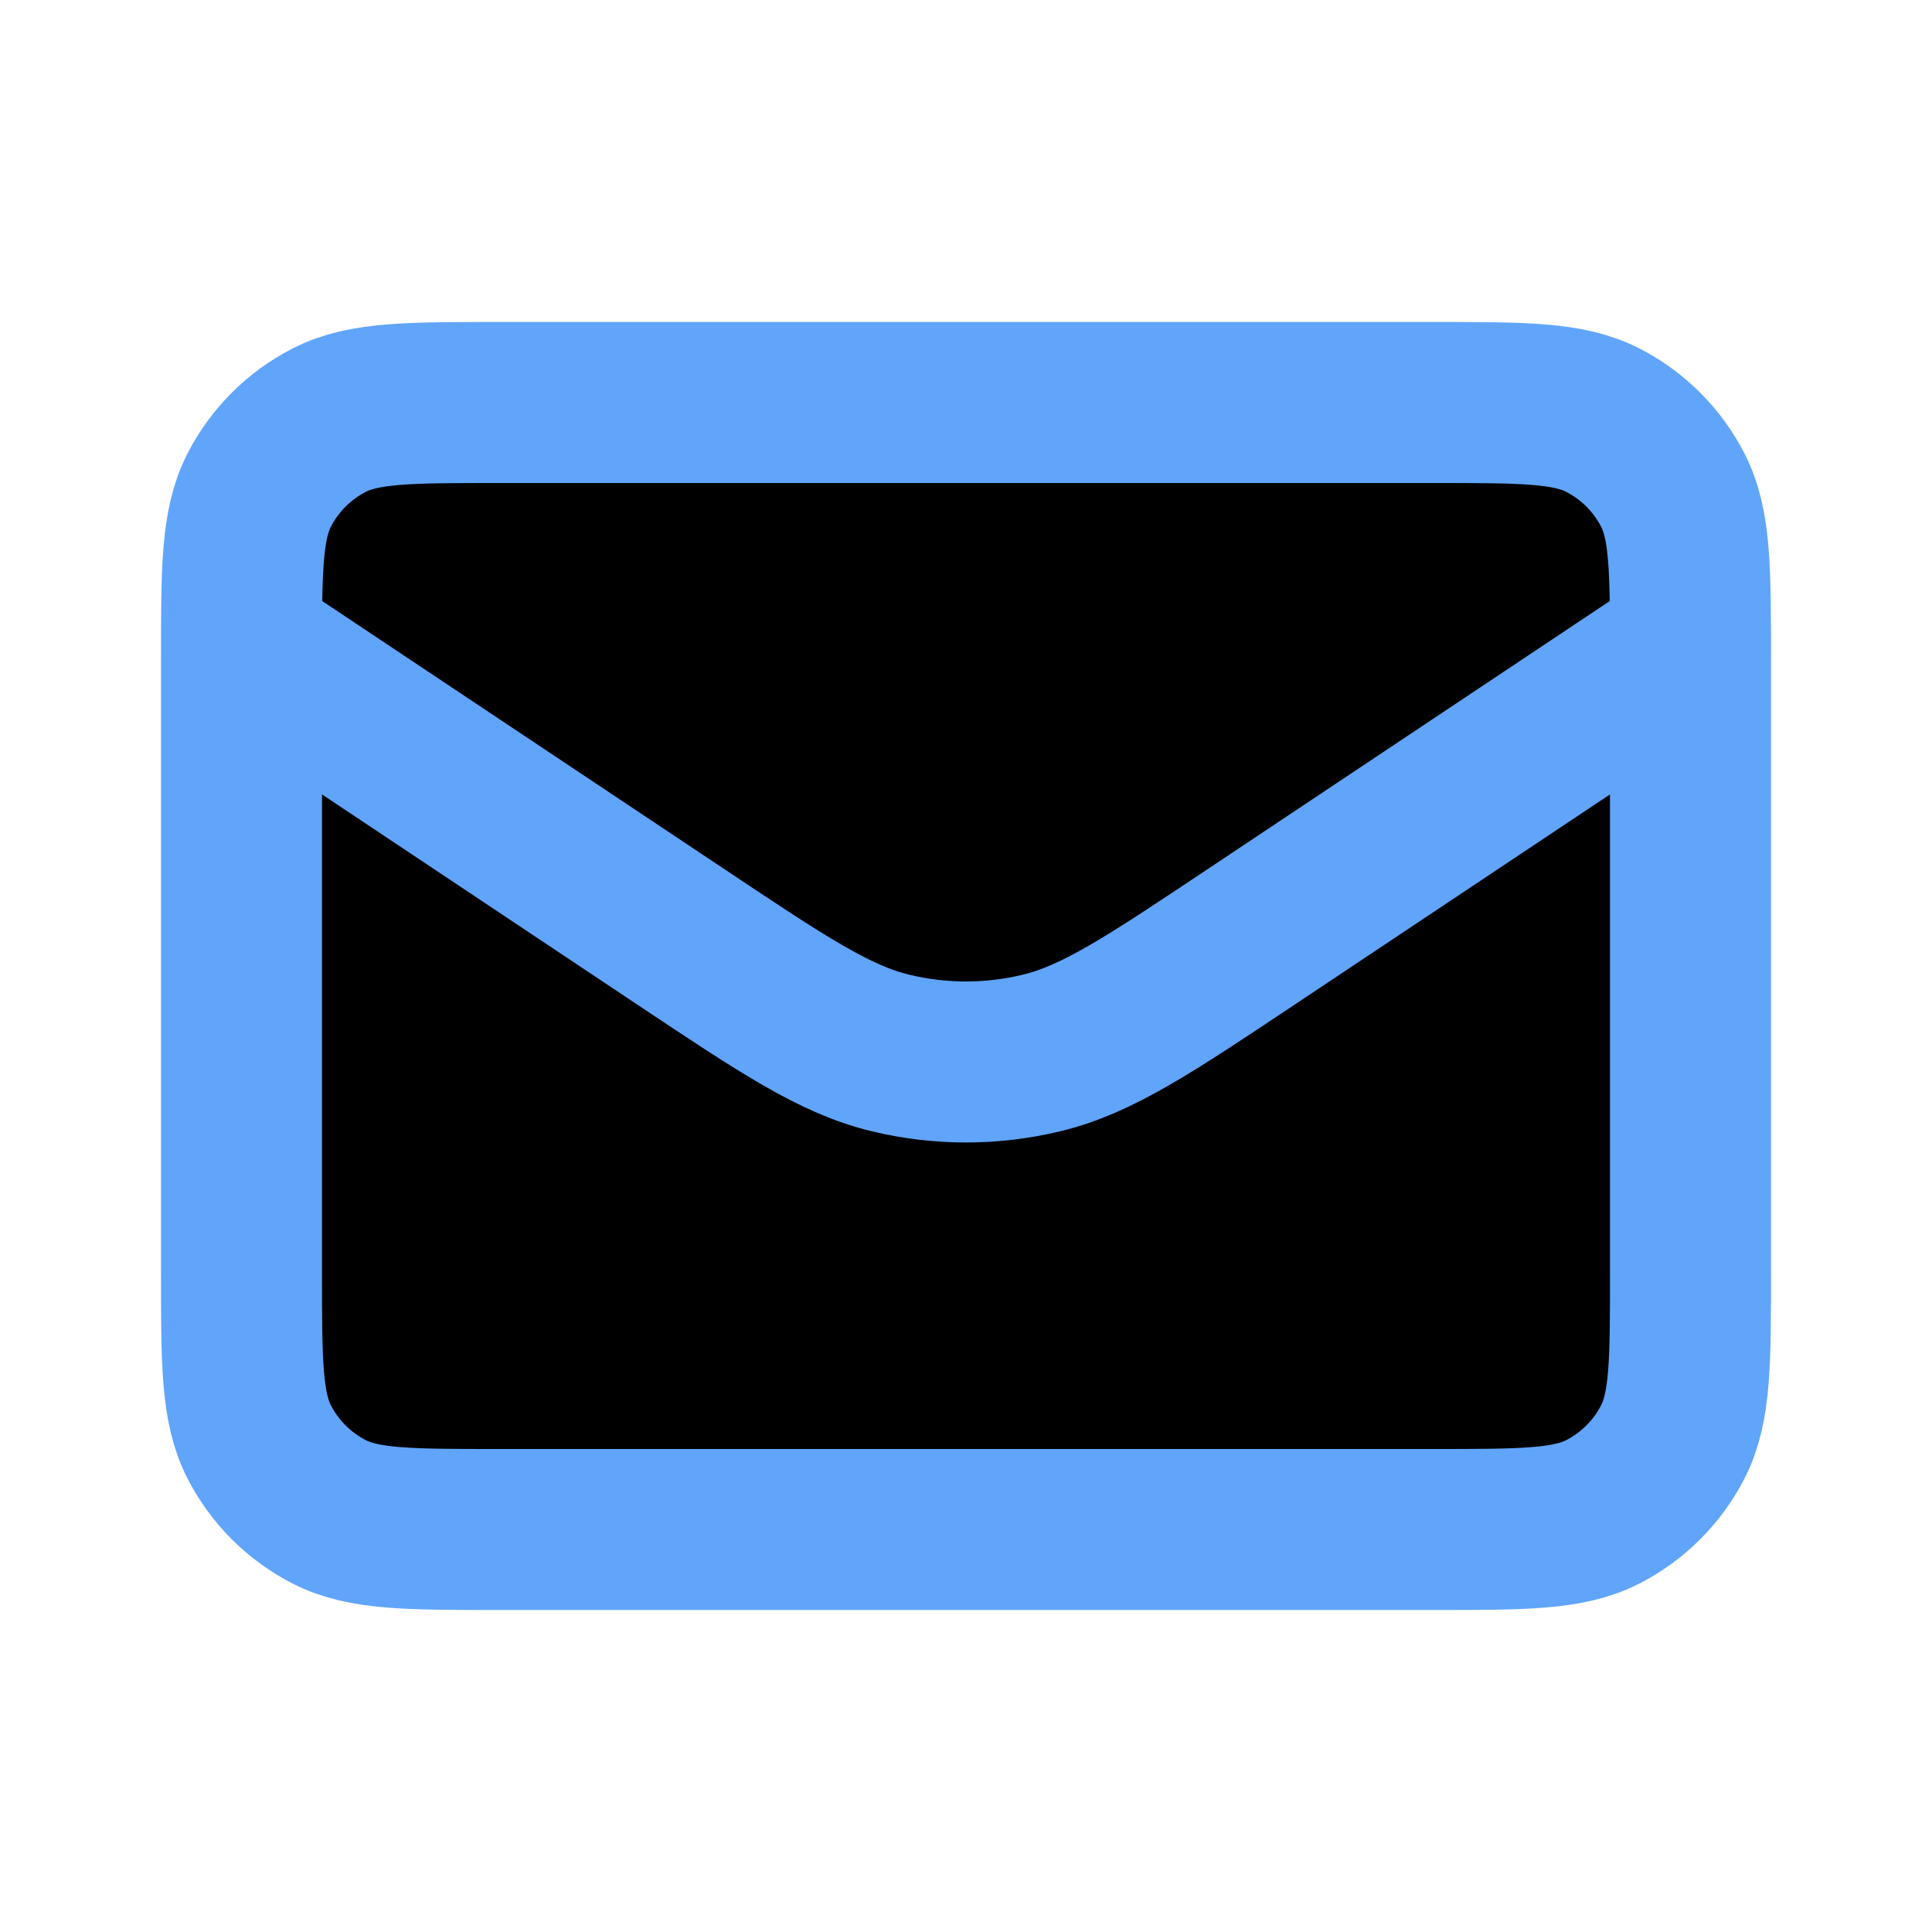
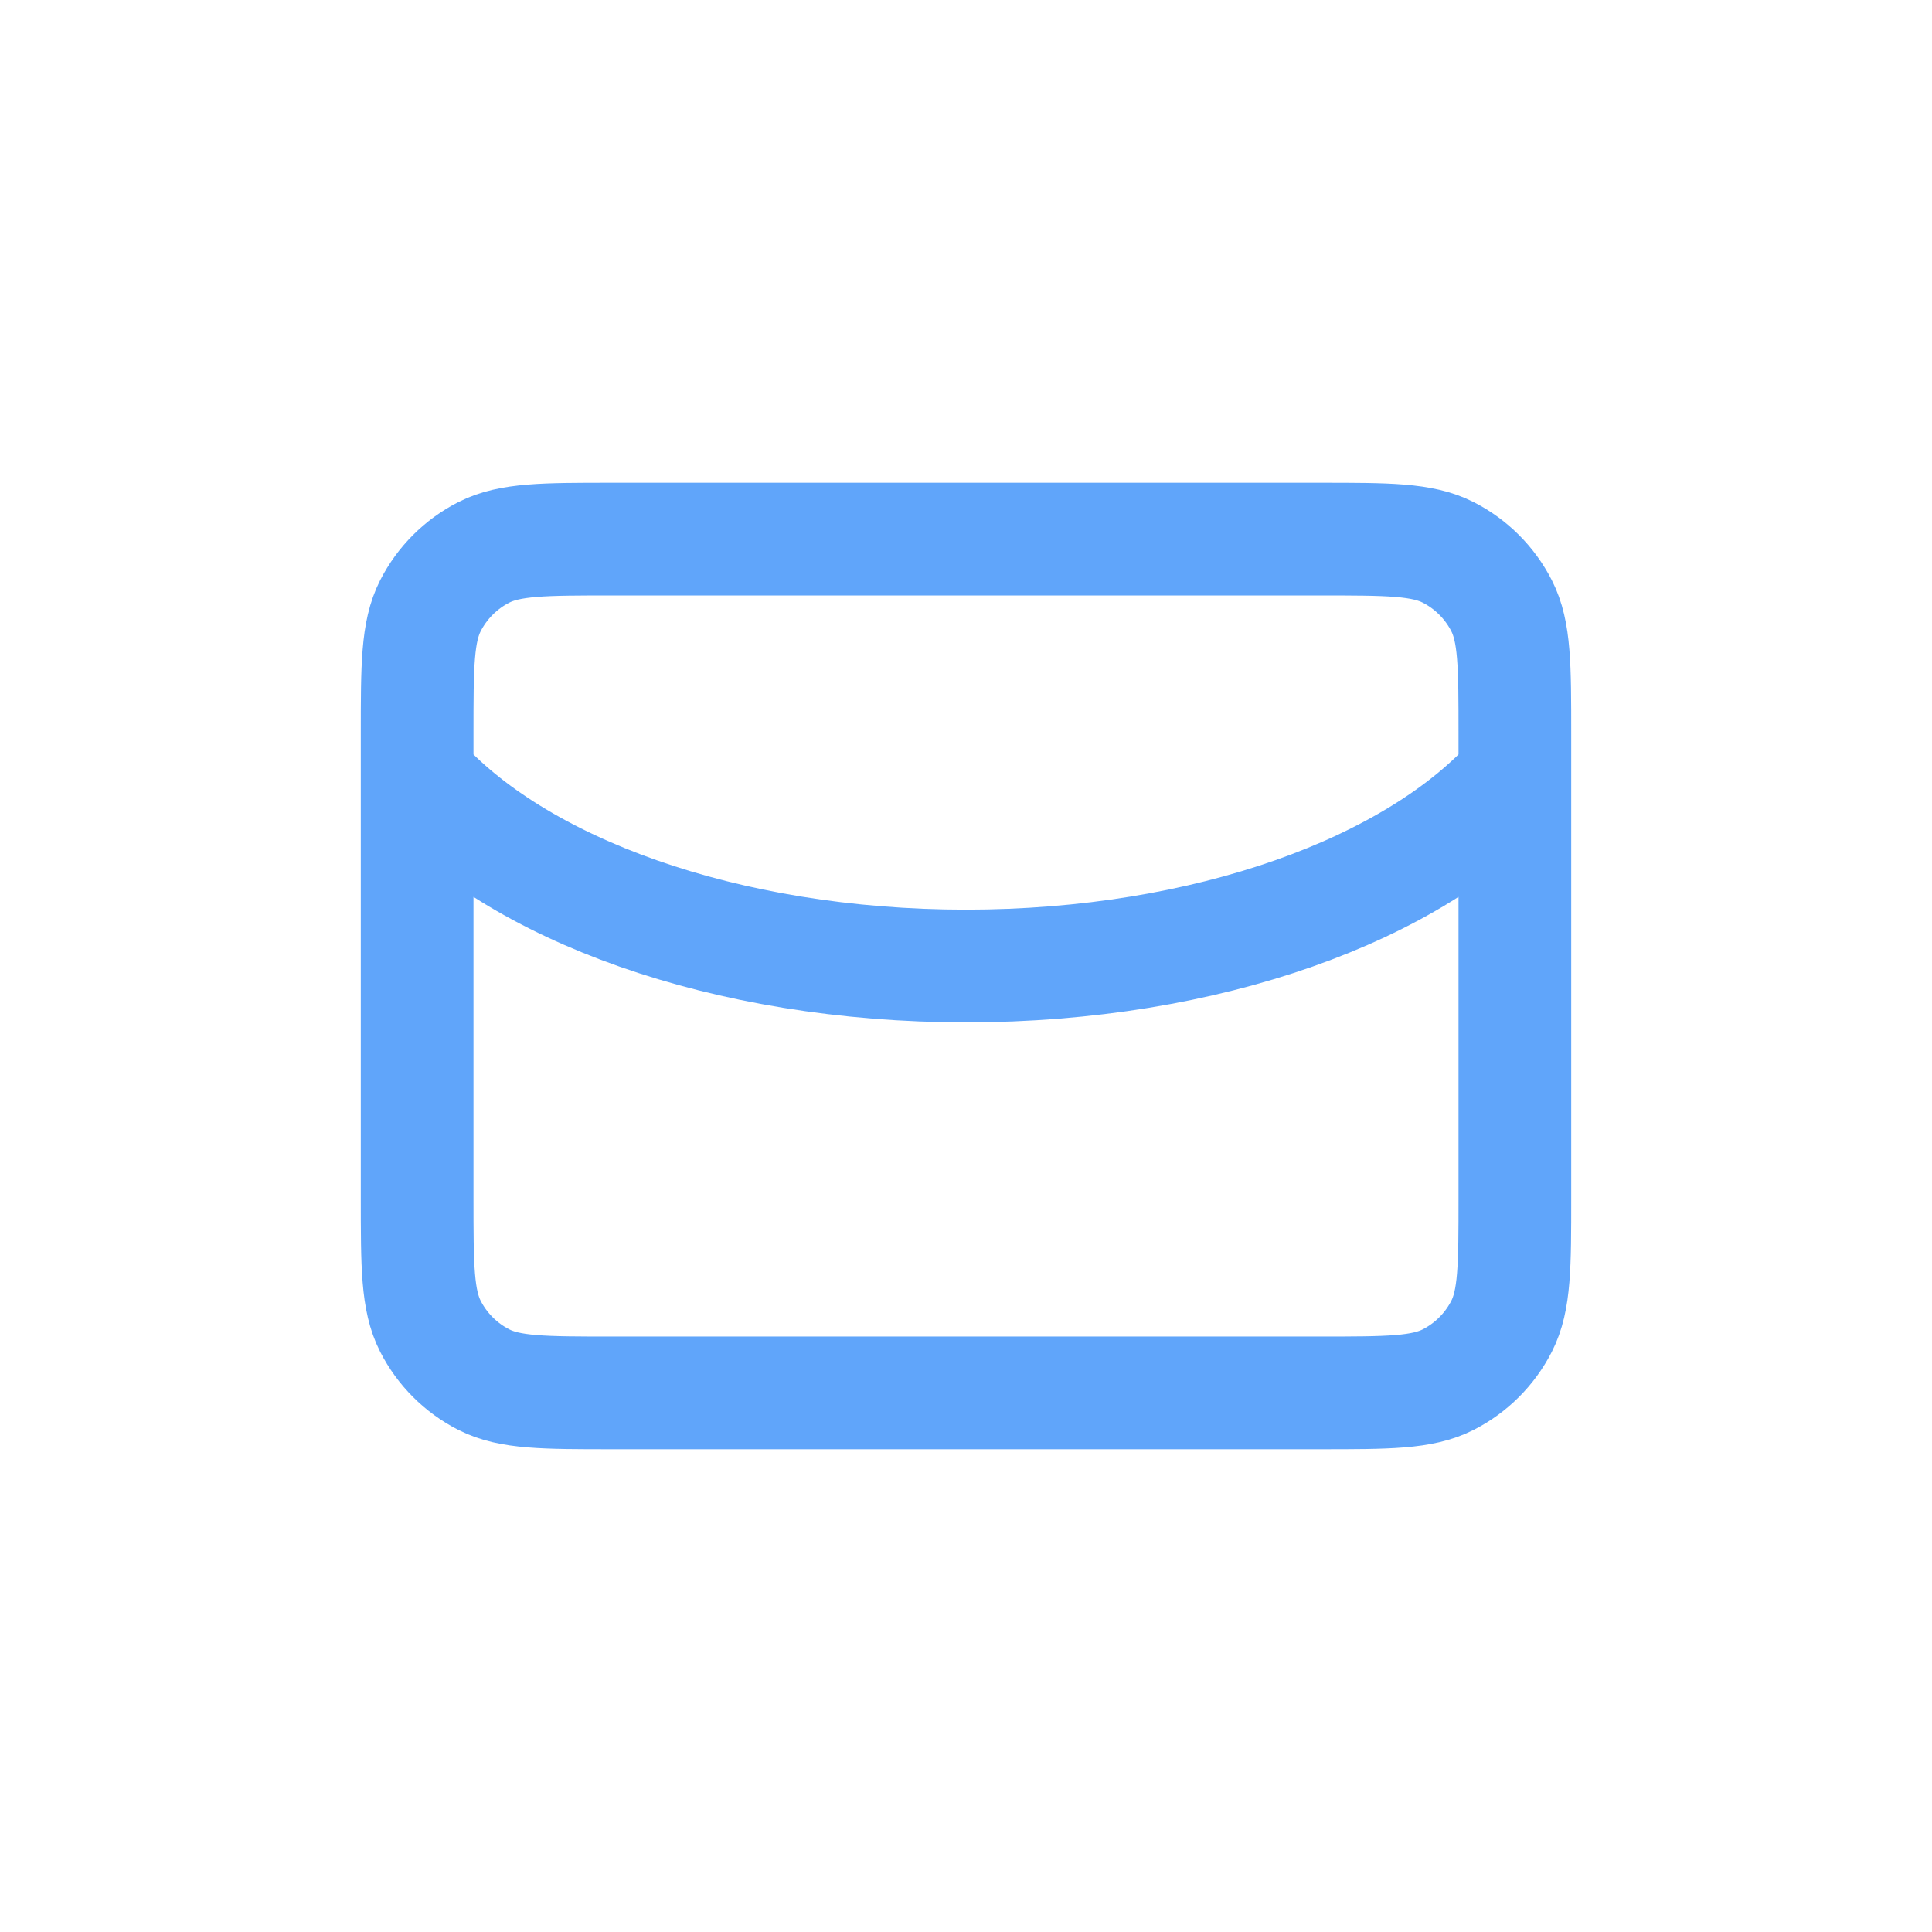
- <svg xmlns="http://www.w3.org/2000/svg" viewBox="0 0 24 24">
-   <path d="M3 8L8.45 11.633C9.733 12.489 10.374 12.916 11.068 13.082C11.681 13.229 12.319 13.229 12.932 13.082C13.626 12.916 14.267 12.489 15.55 11.633L21 8M6.2 19H17.8C18.92 19 19.48 19 19.908 18.782C20.284 18.59 20.59 18.284 20.782 17.908C21 17.48 21 16.92 21 15.8V8.2C21 7.08 21 6.52 20.782 6.092C20.59 5.716 20.284 5.41 19.908 5.218C19.48 5 18.92 5 17.8 5H6.2C5.08 5 4.52 5 4.092 5.218C3.716 5.41 3.41 5.716 3.218 6.092C3 6.52 3 7.08 3 8.2V15.8C3 16.92 3 17.48 3.218 17.908C3.41 18.284 3.716 18.59 4.092 18.782C4.52 19 5.08 19 6.2 19Z" stroke="rgb(96,165,250)" stroke-width="2" stroke-linecap="round" stroke-linejoin="round" />
+ <svg xmlns="http://www.w3.org/2000/svg" width="256px" height="256px" viewBox="-3.84 -3.84 31.68 31.68" fill="none" stroke="rgb(96, 165, 250)">
+   <g id="SVGRepo_bgCarrier" stroke-width="0" />
+   <g id="SVGRepo_tracerCarrier" stroke-linecap="round" stroke-linejoin="round" />
+   <g id="SVGRepo_iconCarrier">
+     <path d="M3 8.9C4.621 10.735 8.042 12 12 12C15.958 12 19.379 10.735 21 8.9M3 8.9V15.8C3 16.92 3 17.48 3.218 17.908C3.41 18.284 3.716 18.59 4.092 18.782C4.52 19 5.08 19 6.2 19H17.8C18.92 19 19.48 19 19.908 18.782C20.284 18.59 20.59 18.284 20.782 17.908C21 17.48 21 16.92 21 15.8V8.9M3 8.9V8.2C3 7.08 3 6.52 3.218 6.092C3.41 5.716 3.716 5.41 4.092 5.218C4.52 5 5.08 5 6.2 5H17.8C18.92 5 19.48 5 19.908 5.218C20.284 5.41 20.59 5.716 20.782 6.092C21 6.52 21 7.08 21 8.2V8.9" stroke="rgb(96, 165, 250)" stroke-width="1.848" stroke-linecap="round" stroke-linejoin="round" />
+   </g>
</svg>
